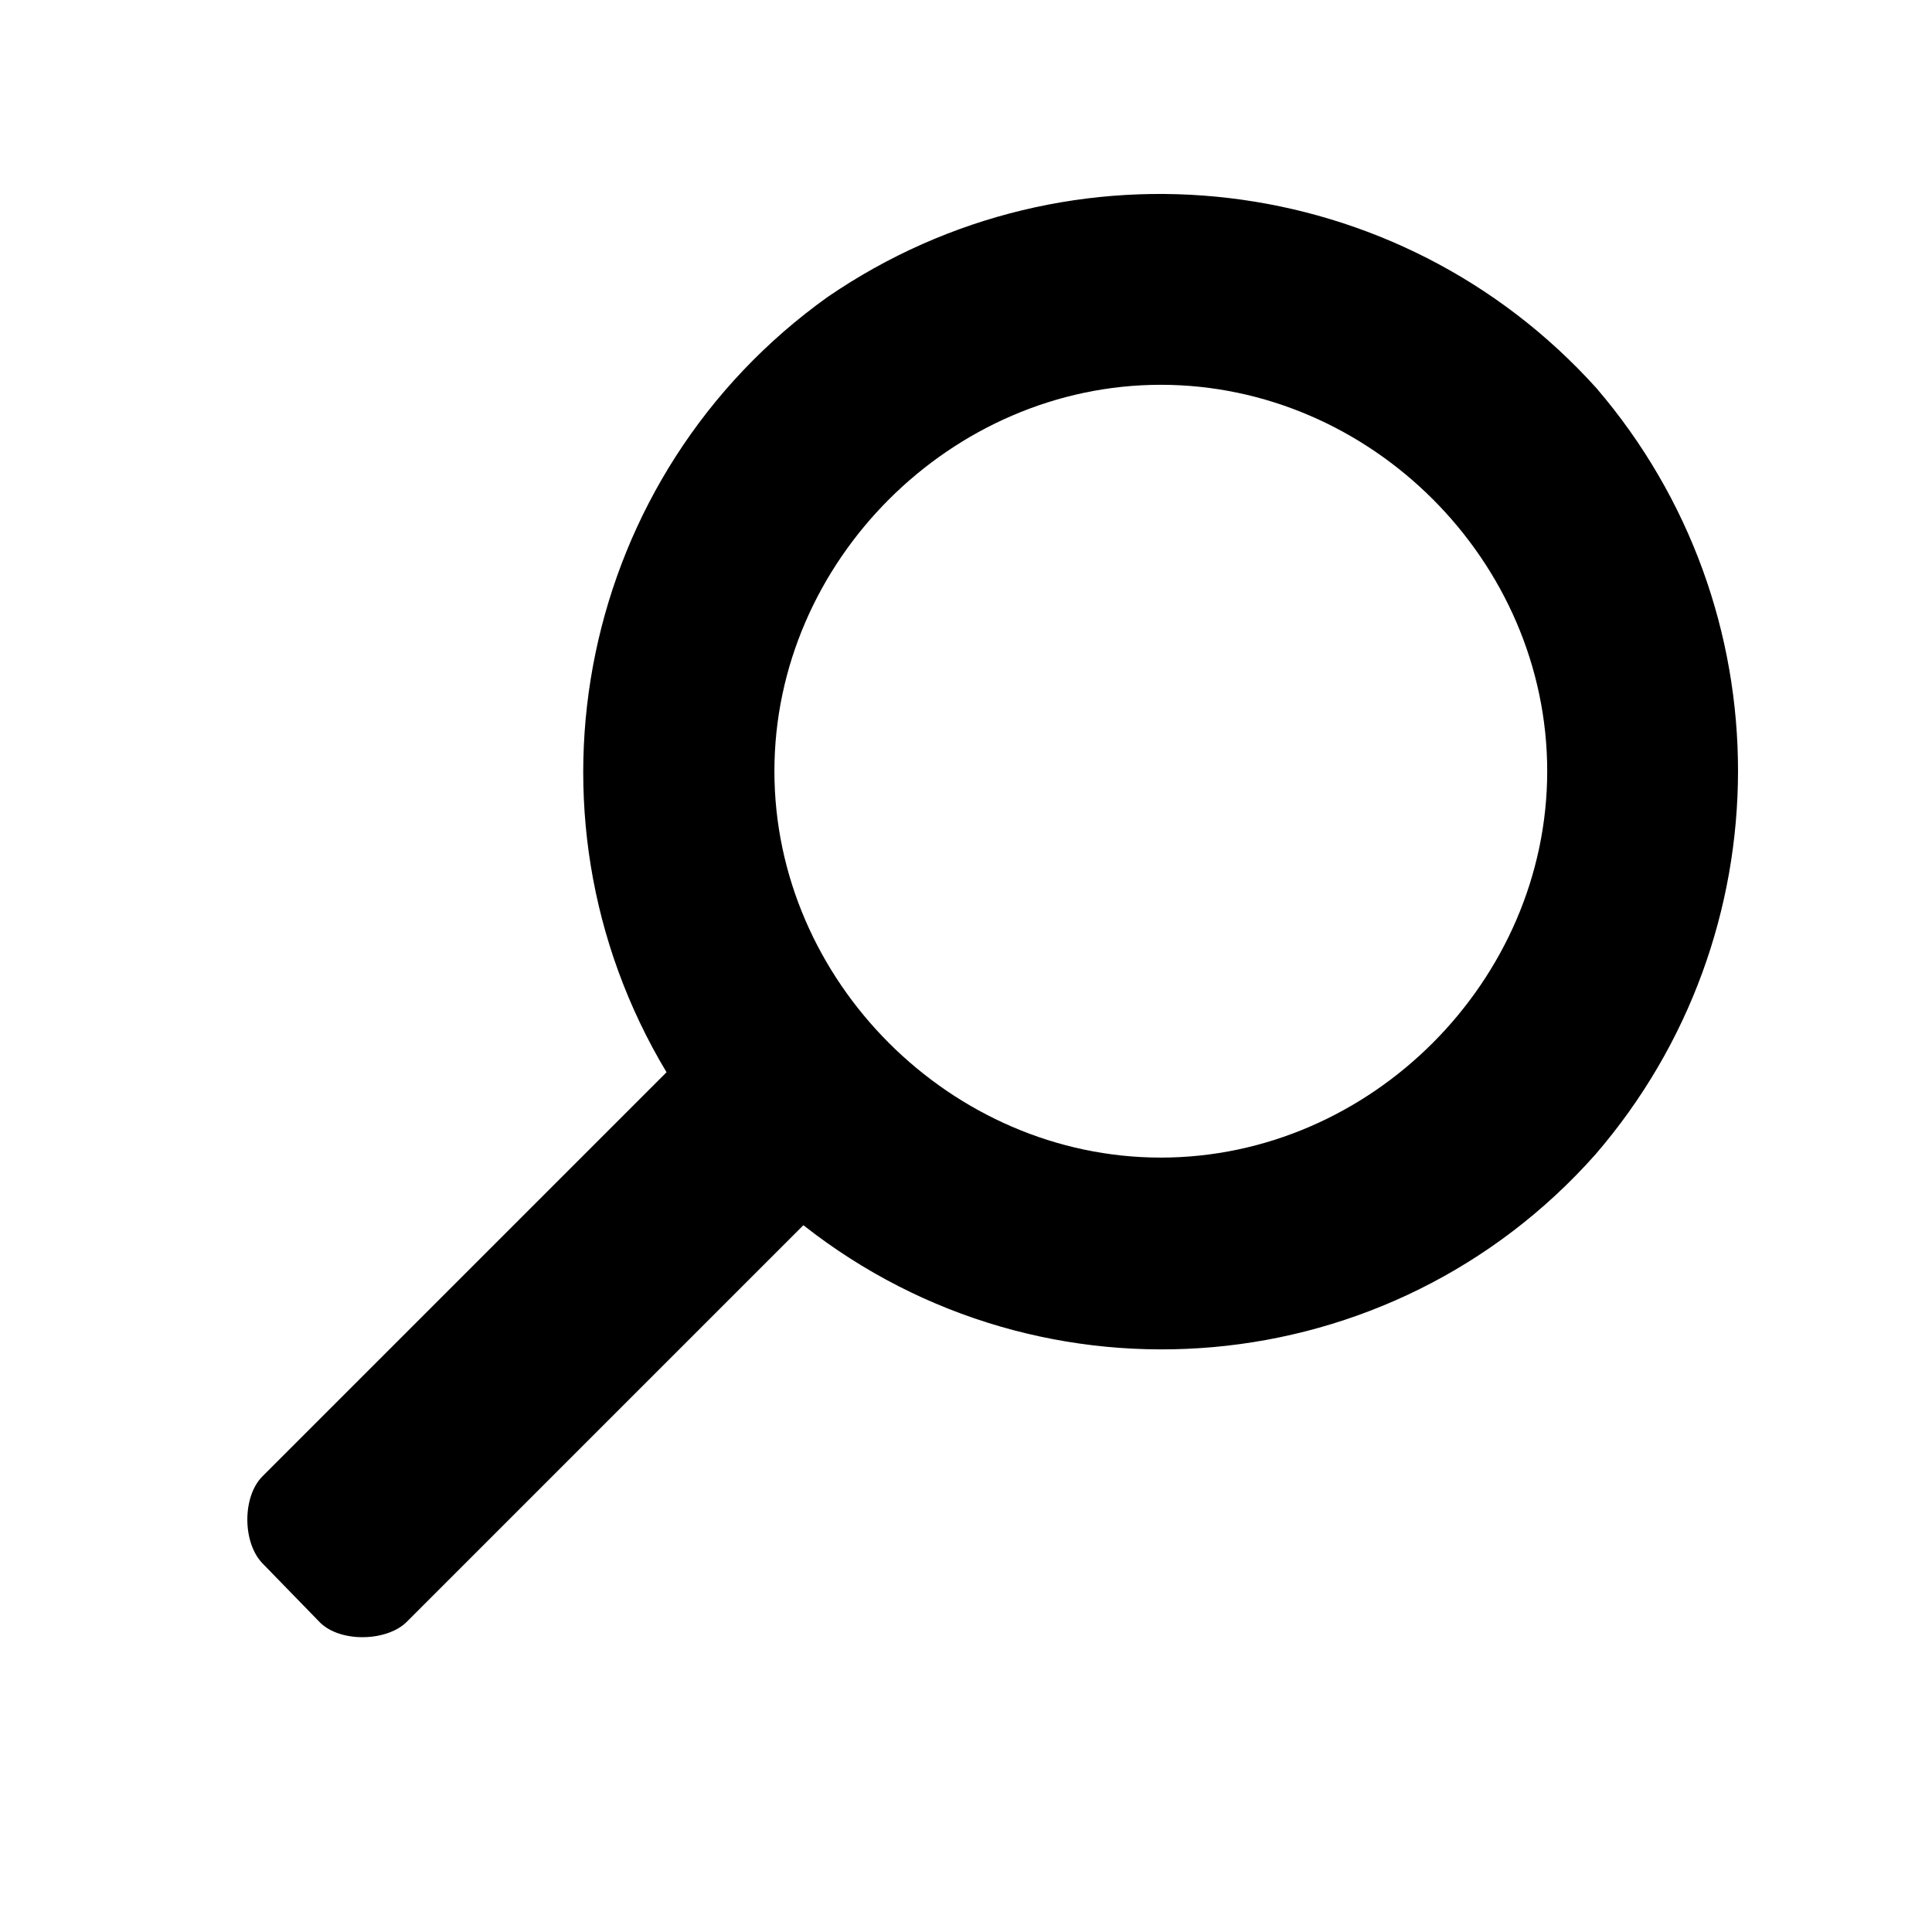
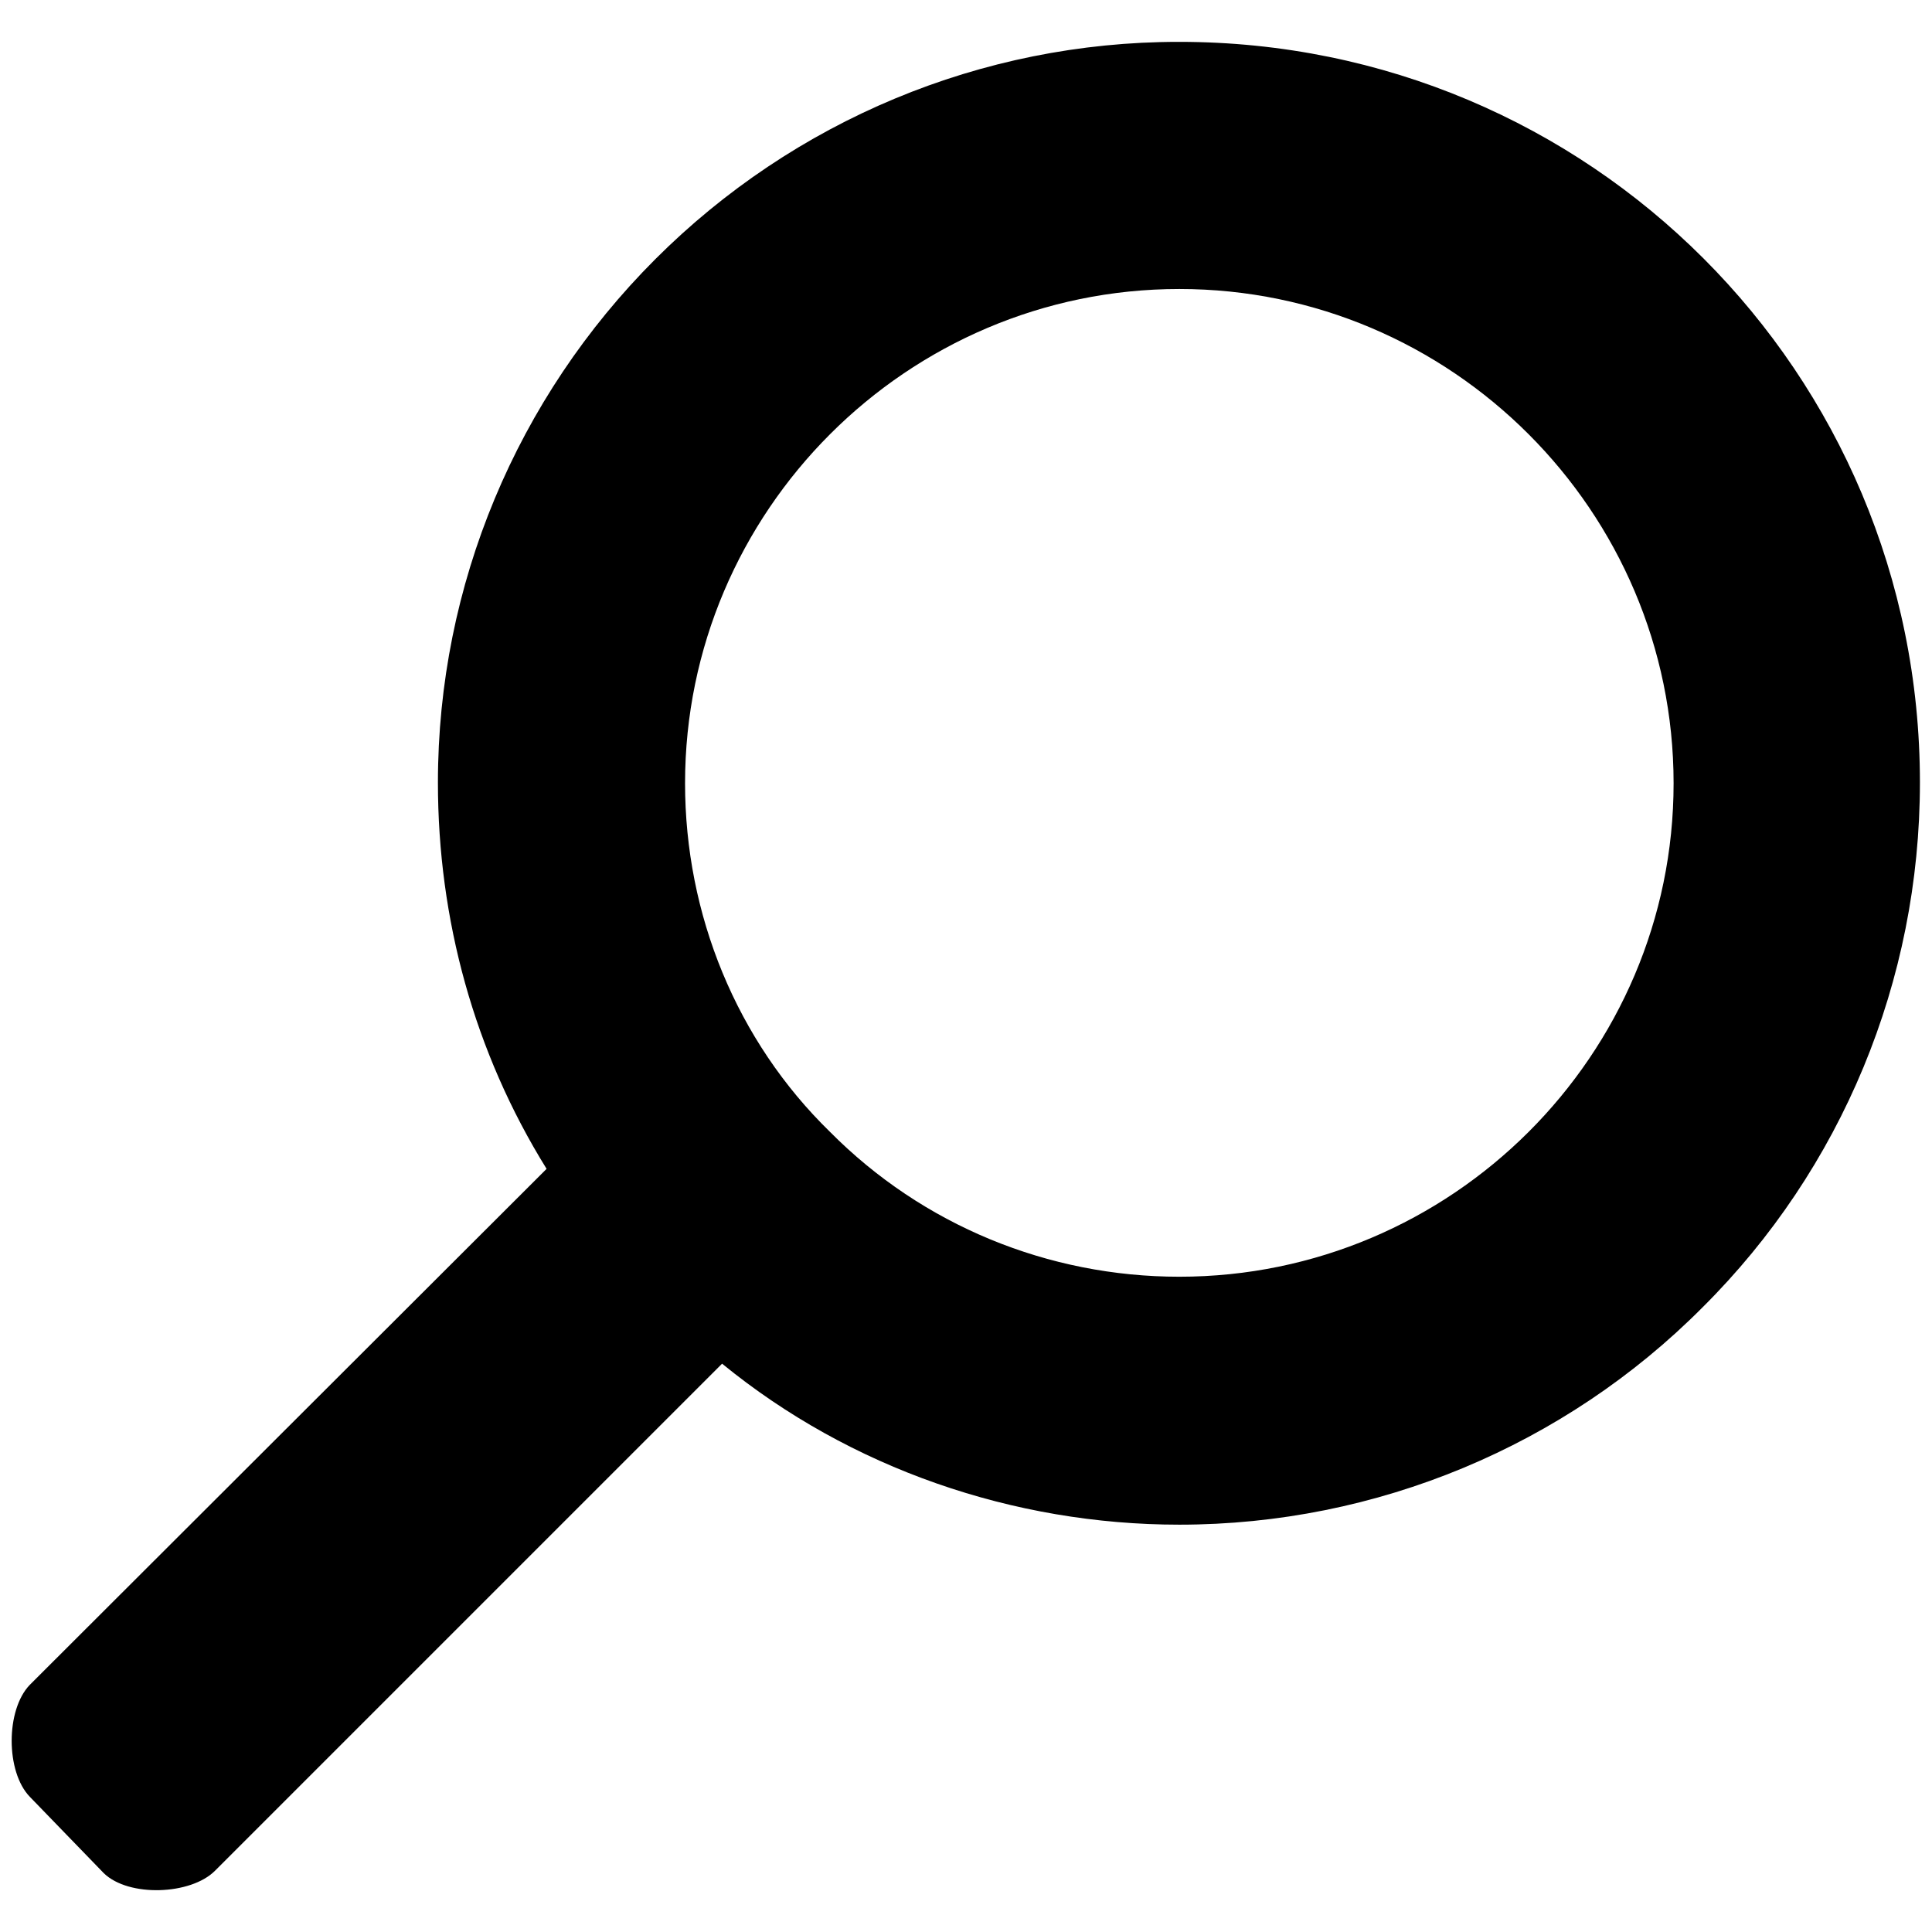
<svg xmlns="http://www.w3.org/2000/svg" viewBox="0 0 24 24">
-   <path d="M14.42 4.78c-2.6 0-4.8 2.19-4.8 4.8s2.2 4.8 4.8 4.8c2.61 0 4.8-2.2 4.8-4.8 0-2.61-2.19-4.8-4.8-4.8M9.98 15.22l-4.92 4.92c-.24.25-.82.27-1.08.02l-.72-.74c-.25-.26-.25-.83 0-1.08l5.02-5.02a7.25 7.25 0 0 1 2-9.63 7.3 7.3 0 0 1 9.55 1.13 7.3 7.3 0 0 1-.01 9.52 7.2 7.2 0 0 1-9.84.88" />
+   <path d="M14.65 3.59c-3.38 0-6.14 2.76-6.14 6.14 0 1.63.64 3.2 1.8 4.33 1.15 1.16 2.71 1.8 4.34 1.8 3.38 0 6.14-2.75 6.14-6.13s-2.76-6.14-6.14-6.14m0-3.07c5.1 0 9.2 4.11 9.2 9.2 0 2.46-.97 4.8-2.7 6.52-1.71 1.72-4.05 2.7-6.5 2.7-2.06 0-4.09-.7-5.68-2l-6.3 6.3c-.3.3-1.07.33-1.38.03l-.92-.95c-.3-.31-.3-1.08 0-1.39l6.42-6.41c-.9-1.45-1.35-3.1-1.35-4.8 0-2.45.98-4.78 2.7-6.5s4.05-2.7 6.5-2.7" />
</svg>
